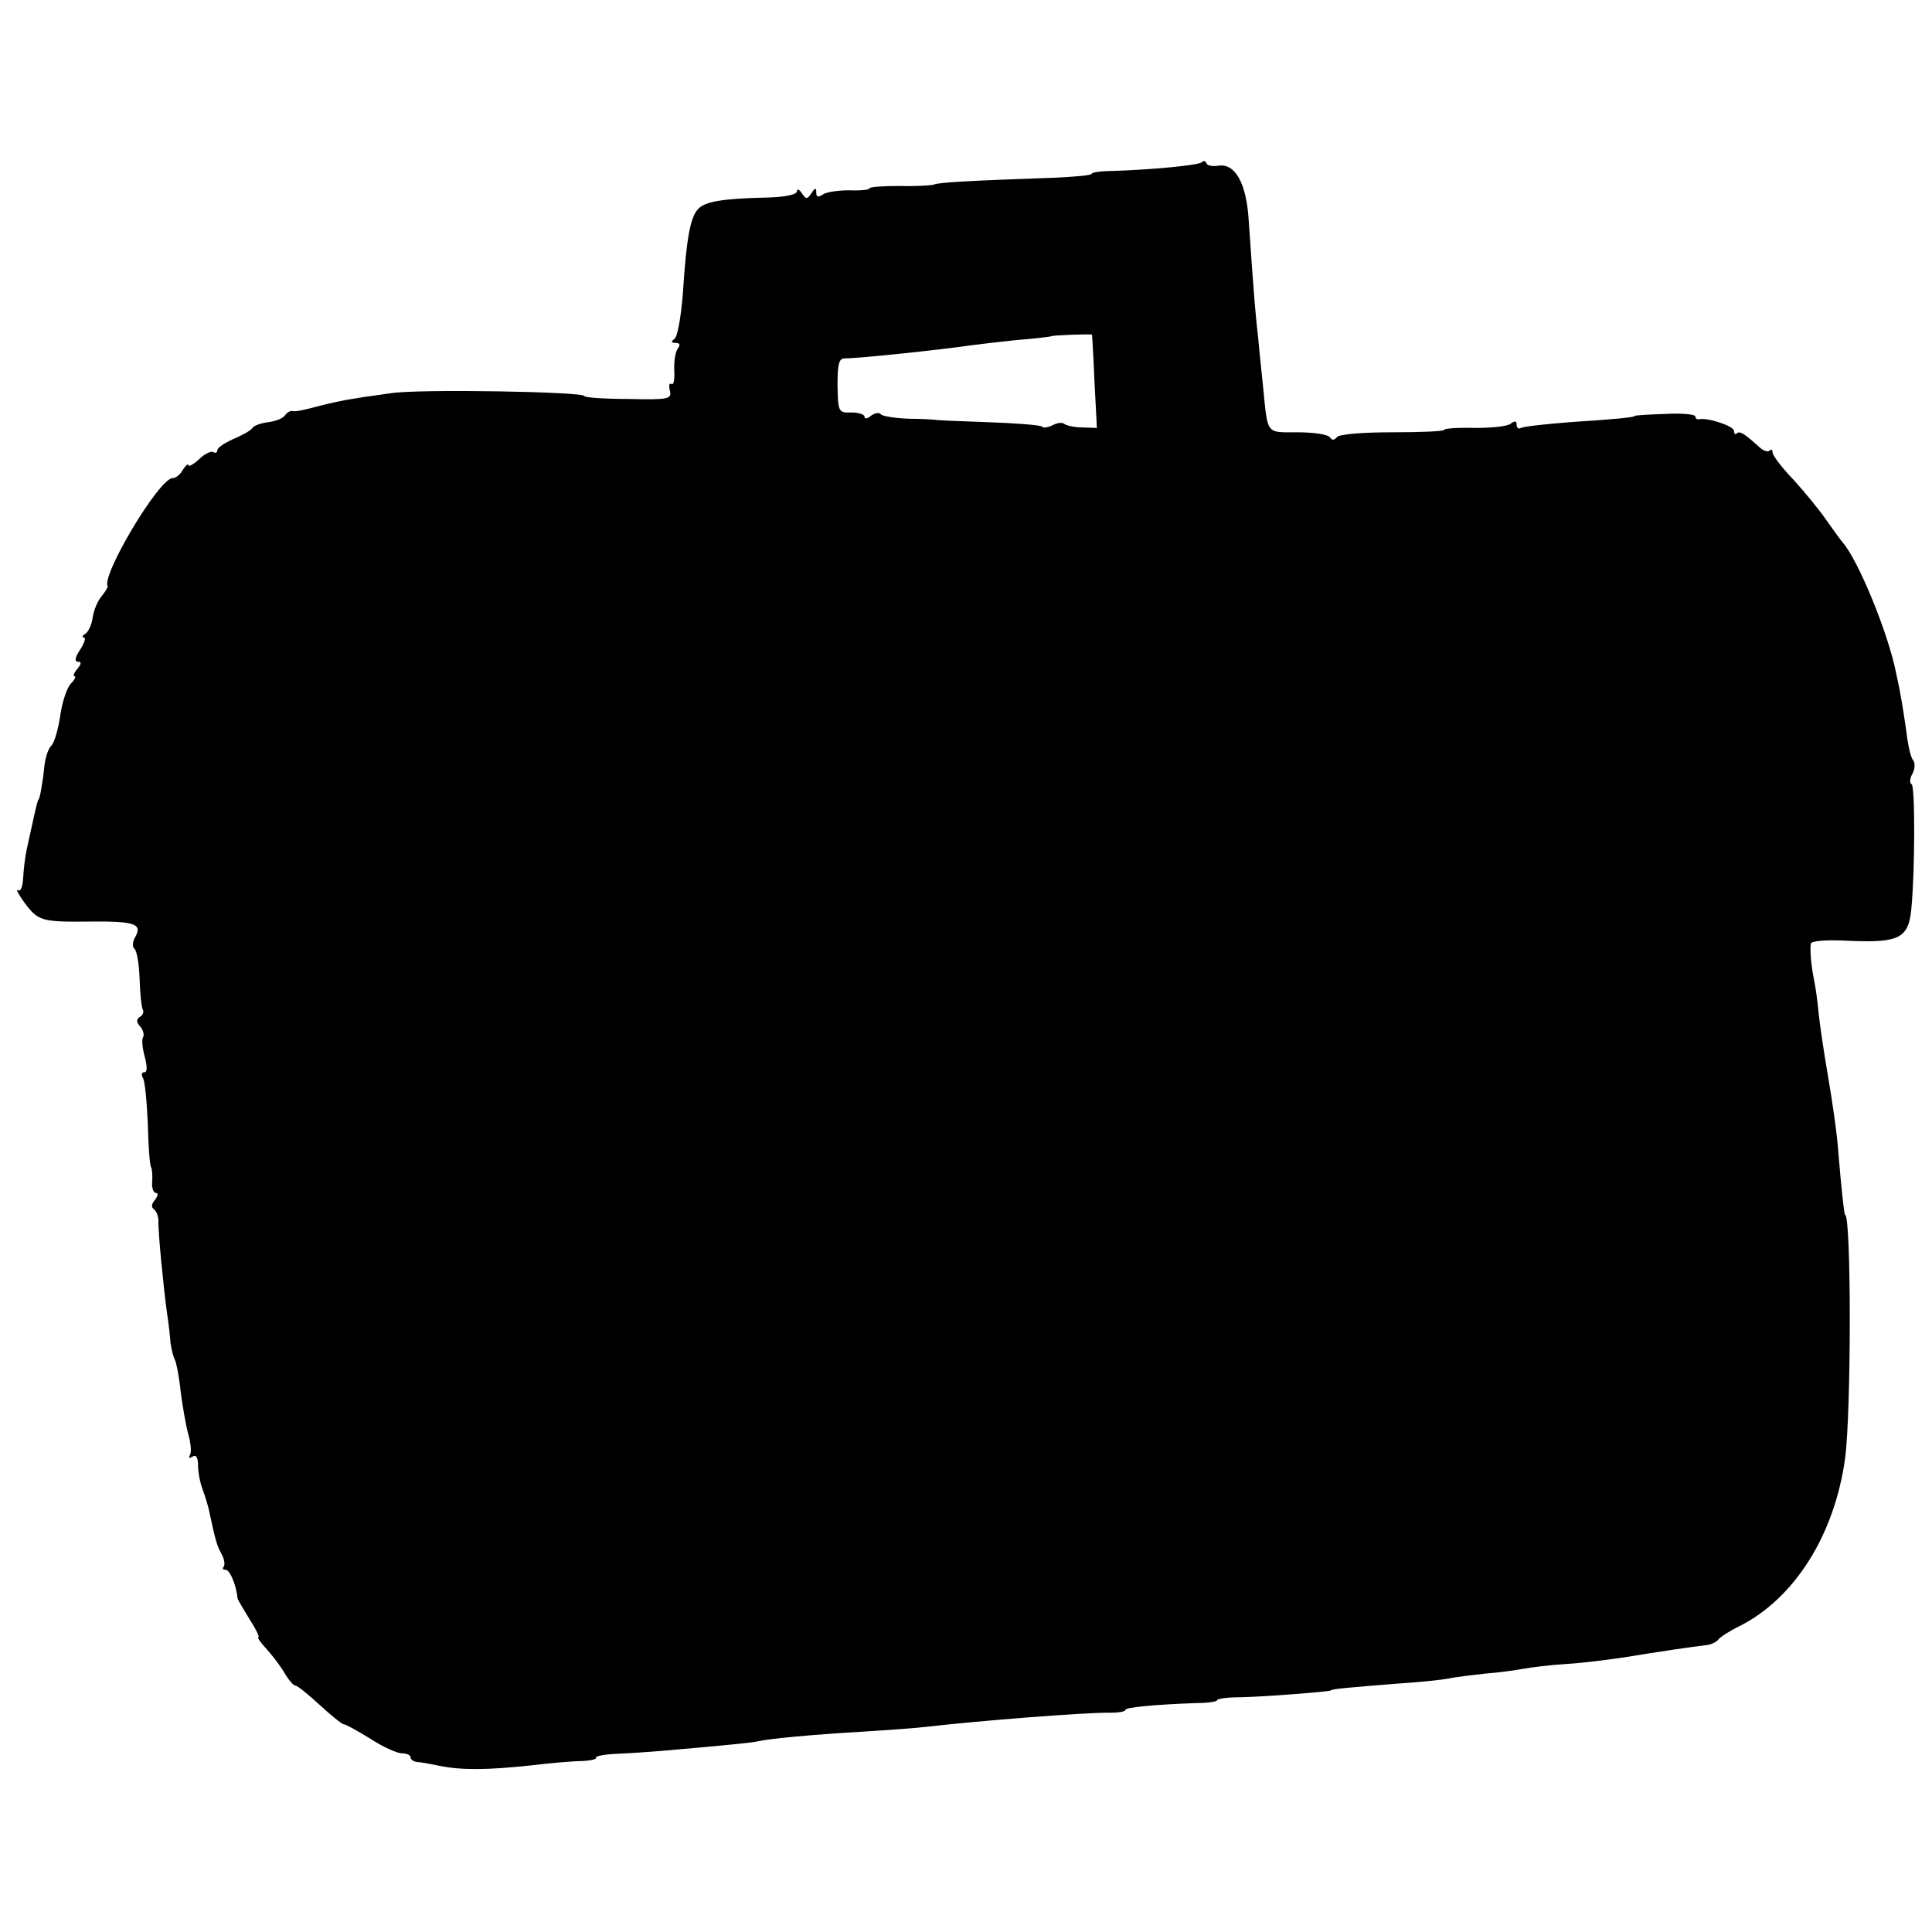
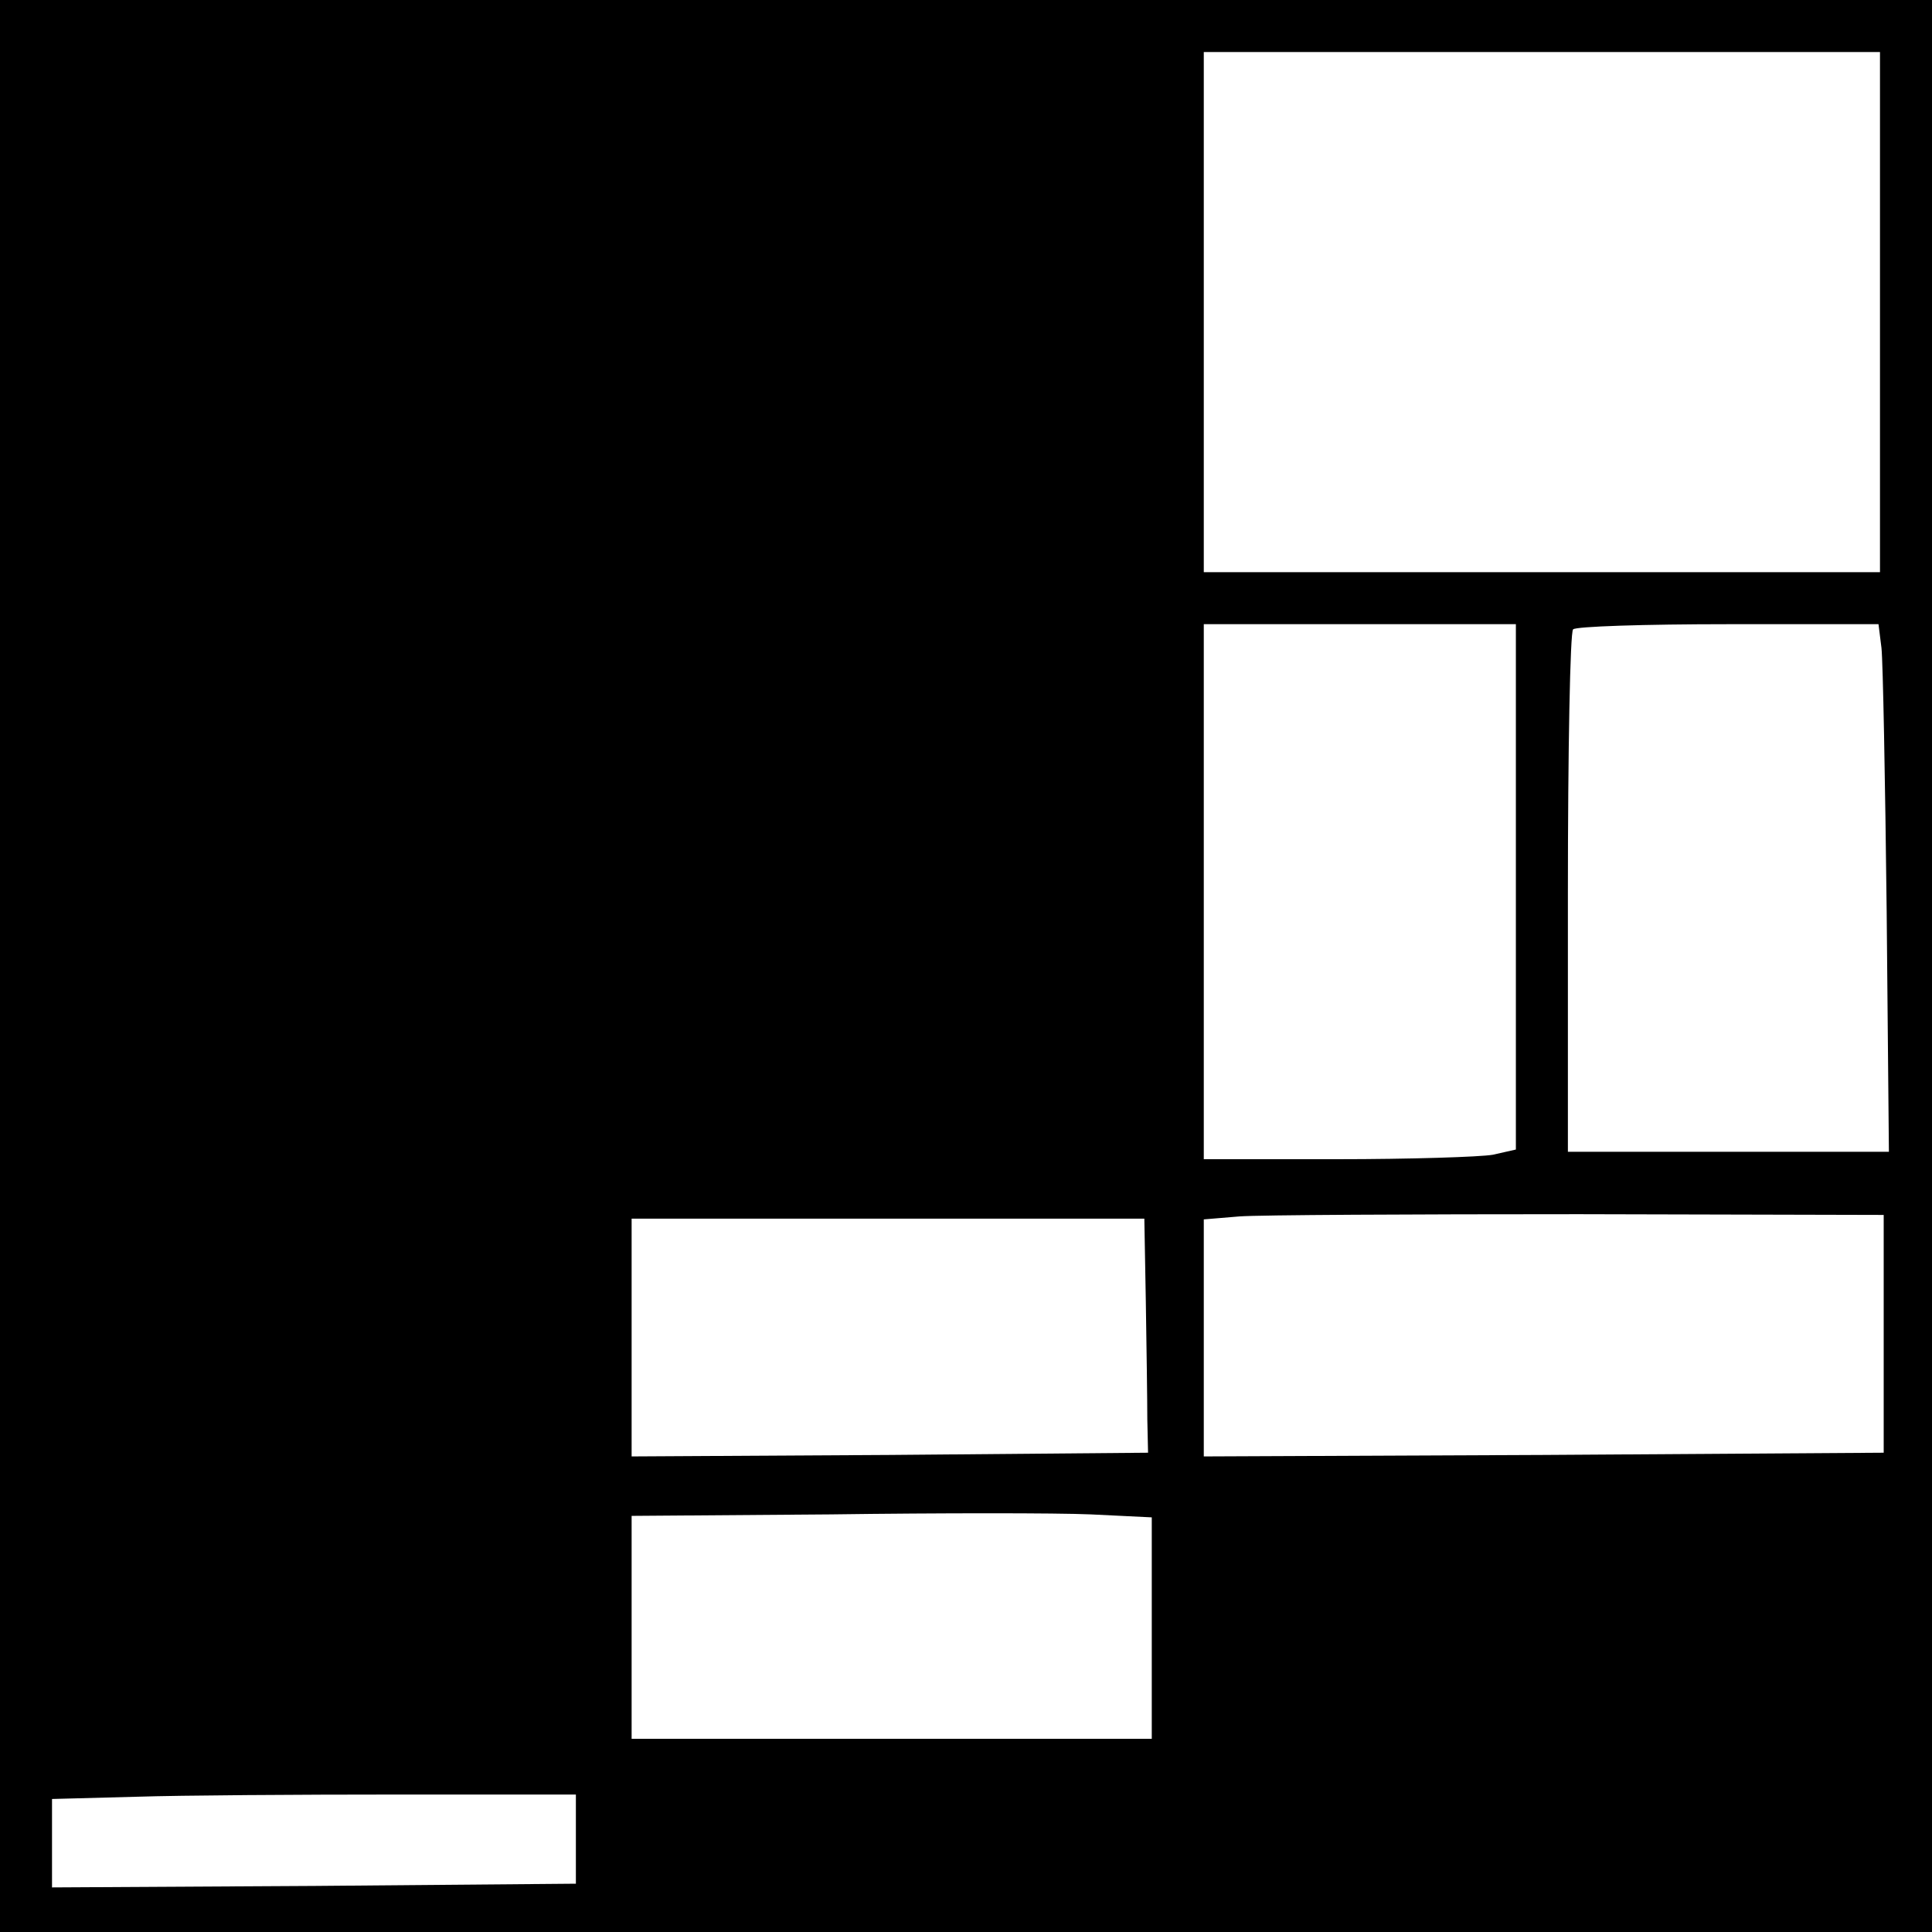
- <svg xmlns="http://www.w3.org/2000/svg" version="1" width="533.333" height="533.333" viewBox="0 0 400 400">
-   <path d="M248.8 33.6c-.7.6-9.7 1.5-18.5 1.8-2.4 0-4.3.3-4.3.6s-3.5.6-7.8.8c-17.8.6-24 1-24.8 1.4-.5.2-3.7.4-7.1.3-3.5 0-6.3.2-6.3.5s-1.9.5-4.2.4c-2.4 0-4.9.4-5.5.9-.9.6-1.3.5-1.3-.4 0-1.1-.2-1.1-1 .1-.9 1.3-1.1 1.3-2 0-.5-.8-1-1-1-.4 0 .7-2.5 1.2-6.2 1.3-9.1.2-12.7.8-14.2 2.3-1.7 1.7-2.5 6.3-3.2 17.3-.4 5-1.1 9.3-1.8 9.7-.7.5-.7.8.3.8.9 0 1 .4.4 1.2-.5.7-.8 2.8-.7 4.6.1 1.7-.1 3-.6 2.7-.4-.3-.6.3-.3 1.4.4 1.7-.2 1.9-8.6 1.7-5 0-9.1-.3-9.1-.6 0-.9-34.1-1.5-40-.6-1.9.3-5.3.7-7.5 1.1-2.2.3-5.8 1.1-8 1.7-2.2.6-4.4 1.1-4.9.9-.5-.1-1.2.3-1.6.9-.4.6-1.9 1.2-3.4 1.4-1.6.2-3.1.7-3.4 1.3-.4.5-2.2 1.5-3.9 2.2-1.8.8-3.3 1.8-3.3 2.3 0 .5-.4.7-.8.4-.5-.3-1.9.4-3 1.5-1.2 1.1-2.2 1.6-2.2 1.2 0-.4-.5 0-1.1.9-.5 1-1.5 1.8-2.2 1.8-2.8.1-14.8 20.2-13.4 22.4.1.1-.5 1.1-1.3 2.1-.8.9-1.6 2.9-1.8 4.3-.2 1.5-.9 3-1.5 3.4-.7.4-.8.8-.3.8.4 0 .1 1.1-.8 2.5-1.1 1.6-1.2 2.5-.5 2.5.8 0 .8.4-.1 1.5-.7.8-.9 1.5-.6 1.5.4 0 .1.7-.7 1.5-.8.8-1.8 3.7-2.2 6.5-.4 2.8-1.2 5.6-1.8 6.3-.7.6-1.3 2.5-1.5 4.2-.3 3.3-1 7-1.2 7-.1 0-.3.7-.5 1.5s-.6 2.6-.9 4c-.3 1.4-.8 3.6-1.1 5-.3 1.4-.6 3.9-.7 5.7-.1 1.8-.5 3-1.1 2.6-.5-.3.1.8 1.3 2.5 2.9 3.9 3.5 4.1 13.6 4 9.4-.1 10.9.5 9.4 3.2-.6 1-.6 2.1-.2 2.4.5.3 1 3.1 1.1 6.2.1 3.2.4 6.1.7 6.5.2.4 0 1.1-.6 1.4-.8.5-.8 1.1 0 2 .7.8.9 1.8.6 2.3-.3.5-.1 2.3.4 4.1.5 2 .5 3.1-.1 3.1s-.7.5-.3 1.2c.4.6.8 4.8 1 9.4.1 4.6.4 8.7.7 9.1.2.4.3 1.8.2 3.1-.1 1.2.3 2.2.8 2.2s.4.6-.2 1.4c-.8.9-.8 1.6-.2 2 .5.4.9 1.4.9 2.4-.1 2.1 1.1 14.3 1.8 19.2.3 1.9.6 4.6.7 6 .2 1.4.6 3 .9 3.5.3.6.9 3.5 1.2 6.6.4 3.1 1.1 7.1 1.6 8.9.5 1.8.7 3.7.3 4.3-.3.6-.1.7.5.3.8-.5 1.2.1 1.2 1.8 0 1.3.4 3.6 1 5.1.5 1.4 1.2 3.6 1.4 4.8 1.2 5.6 1.5 6.7 2.5 8.5.6 1.1.7 2.2.4 2.6-.3.3-.2.6.4.6.9 0 2.2 3.1 2.5 6 .1.3 1.2 2.2 2.5 4.3 1.3 2 2.1 3.7 1.8 3.7-.3 0 .4 1 1.5 2.2 1.2 1.3 2.9 3.5 3.8 5 .9 1.6 2 2.8 2.4 2.8.4 0 2.6 1.8 5 4s4.6 4 5 4c.4 0 2.9 1.4 5.5 3 2.6 1.7 5.5 3 6.5 3s1.8.4 1.8.8c0 .5.6.9 1.3 1 .6 0 2.8.4 4.7.8 4.5.9 9.7.9 19-.1 4.1-.5 8.9-.9 10.7-.9 1.7-.1 2.9-.4 2.7-.7-.2-.3 1.8-.7 4.4-.8 2.6-.1 6.7-.4 9.2-.6 14.9-1.3 18.7-1.7 20-2 2-.5 11.4-1.4 22-2 4.7-.3 10.5-.7 13-1 10.2-1.2 33-3 37.8-2.9 1.7 0 3.2-.2 3.2-.6 0-.5 6.1-1.1 14.7-1.4 2.4 0 4.3-.3 4.3-.6s2.1-.6 4.8-.6c5.2-.1 18.7-1.2 18.7-1.4 0-.3 3.5-.6 13.5-1.4 4.7-.3 9.6-.8 11-1.1 1.4-.3 4.8-.7 7.5-1 2.8-.2 6.3-.7 7.9-1 1.6-.3 5.7-.8 9-1 3.4-.2 8.8-.9 12.1-1.4 6.7-1.1 14.1-2.2 16.8-2.5 1-.1 2.2-.7 2.5-1.2.4-.5 2.4-1.8 4.5-2.8 11.3-5.8 19.5-18.8 21.7-34.6 1.3-9.6 1.3-50.5 0-50.5-.2 0-.8-5.8-1.4-13-.2-3.3-1.2-10.3-2.1-15.5-.9-5.2-1.8-11.3-2-13.5-.2-2.2-.6-5.1-.9-6.5-.6-3-.9-6.1-.7-7.6.1-.6 3-.9 8.4-.6 9.8.4 11.8-.6 12.4-6.4.8-8.1.8-25.6.1-26-.5-.3-.4-1.3.2-2.3.5-1 .5-2.2.1-2.7-.5-.5-1.1-3.2-1.4-5.9-.4-2.8-.9-6.1-1.2-7.5-.2-1.4-.7-3.4-.9-4.5-1.6-8.3-7.9-23.6-11.1-27.2-.5-.6-2.1-2.8-3.5-4.8s-4.4-5.7-6.7-8.2c-2.4-2.5-4.3-5-4.3-5.6 0-.6-.3-.8-.6-.4-.4.3-1.2.1-2-.6-3.3-3-4.2-3.5-4.8-3-.3.4-.6.1-.6-.5 0-1-5.5-2.8-7.2-2.4-.5.1-.8-.2-.8-.6 0-.4-2.8-.7-6.2-.5-3.5.1-6.3.3-6.3.4 0 .3-4.1.7-13.4 1.3-5.1.4-9.7.9-10.2 1.2-.5.3-.9 0-.9-.7 0-.8-.4-.8-1.2-.2-.7.6-4.1.9-7.5.9-3.5-.1-6.3.1-6.3.4 0 .3-4.8.5-10.7.5-6.2 0-11.1.4-11.5 1-.6.7-1 .7-1.5 0-.5-.6-3.5-1-6.7-1-6.6 0-6.1.6-7.1-9.5-.3-3-.8-7.5-1-10-.5-4.2-.8-7.3-2-24.8-.5-7.3-2.8-11.4-6.2-10.9-1.2.2-2.4 0-2.5-.5-.2-.5-.7-.6-1-.2zm-22.7 35.7c0 .1.3 4.5.5 9.7l.5 9.6-3-.1c-1.6 0-3.3-.4-3.7-.7-.4-.4-1.4-.3-2.4.2s-2 .7-2.3.3c-.4-.3-5.5-.7-11.4-.9-6-.2-10.8-.4-10.8-.5 0 0-2.3-.2-5.2-.2-2.8-.1-5.5-.5-5.9-.9-.4-.5-1.3-.3-2.1.3-.7.6-1.3.7-1.3.2 0-.5-1.2-.9-2.7-.9-2.7.1-2.8-.1-2.9-5.6 0-4.5.3-5.6 1.5-5.6 2.8 0 19.2-1.7 26.1-2.7 1.4-.2 5.7-.7 9.5-1.1 3.9-.3 7.1-.7 7.2-.8.3-.2 8.3-.5 8.4-.3z" />
+ <svg xmlns="http://www.w3.org/2000/svg" version="1.0" width="260pt" height="260pt" viewBox="0 0 260 260" preserveAspectRatio="xMidYMid meet">
+   <g transform="translate(0,260) scale(0.1,-0.1)" fill="#000000" stroke="none">
+     <path d="M0 1300 l0 -1300 1300 0 1300 0 0 1300 0 1300 -1300 0 -1300 0 0 -1300z m2530 880 l0 -350 -455 0 -455 0 0 350 0 350 455 0 455 0 0 -350z m-490 -774 l0 -353 -31 -7 c-17 -3 -112 -6 -210 -6 l-179 0 0 360 0 360 210 0 210 0 0 -354z m492 322 c2 -18 5 -178 7 -355 l3 -323 -216 0 -216 0 0 348 c0 192 3 352 7 355 3 4 97 7 209 7 l202 0 4 -32z m3 -923 l0 -160 -457 -3 -458 -2 0 159 0 160 48 4 c26 2 232 3 457 3 l410 -1 0 -160z m-993 43 c1 -62 2 -133 2 -158 l1 -45 -347 -3 -348 -2 0 160 0 160 345 0 345 0 2 -112z m8 -439 l0 -149 -350 0 -350 0 0 150 0 150 268 2 c147 2 304 2 350 0 l82 -4 0 -149z m-775 -284 l0 -60 -352 -3 -353 -2 0 60 0 59 113 3 c61 2 220 3 352 3 l240 0 0 -60z" />
+   </g>
</svg>
